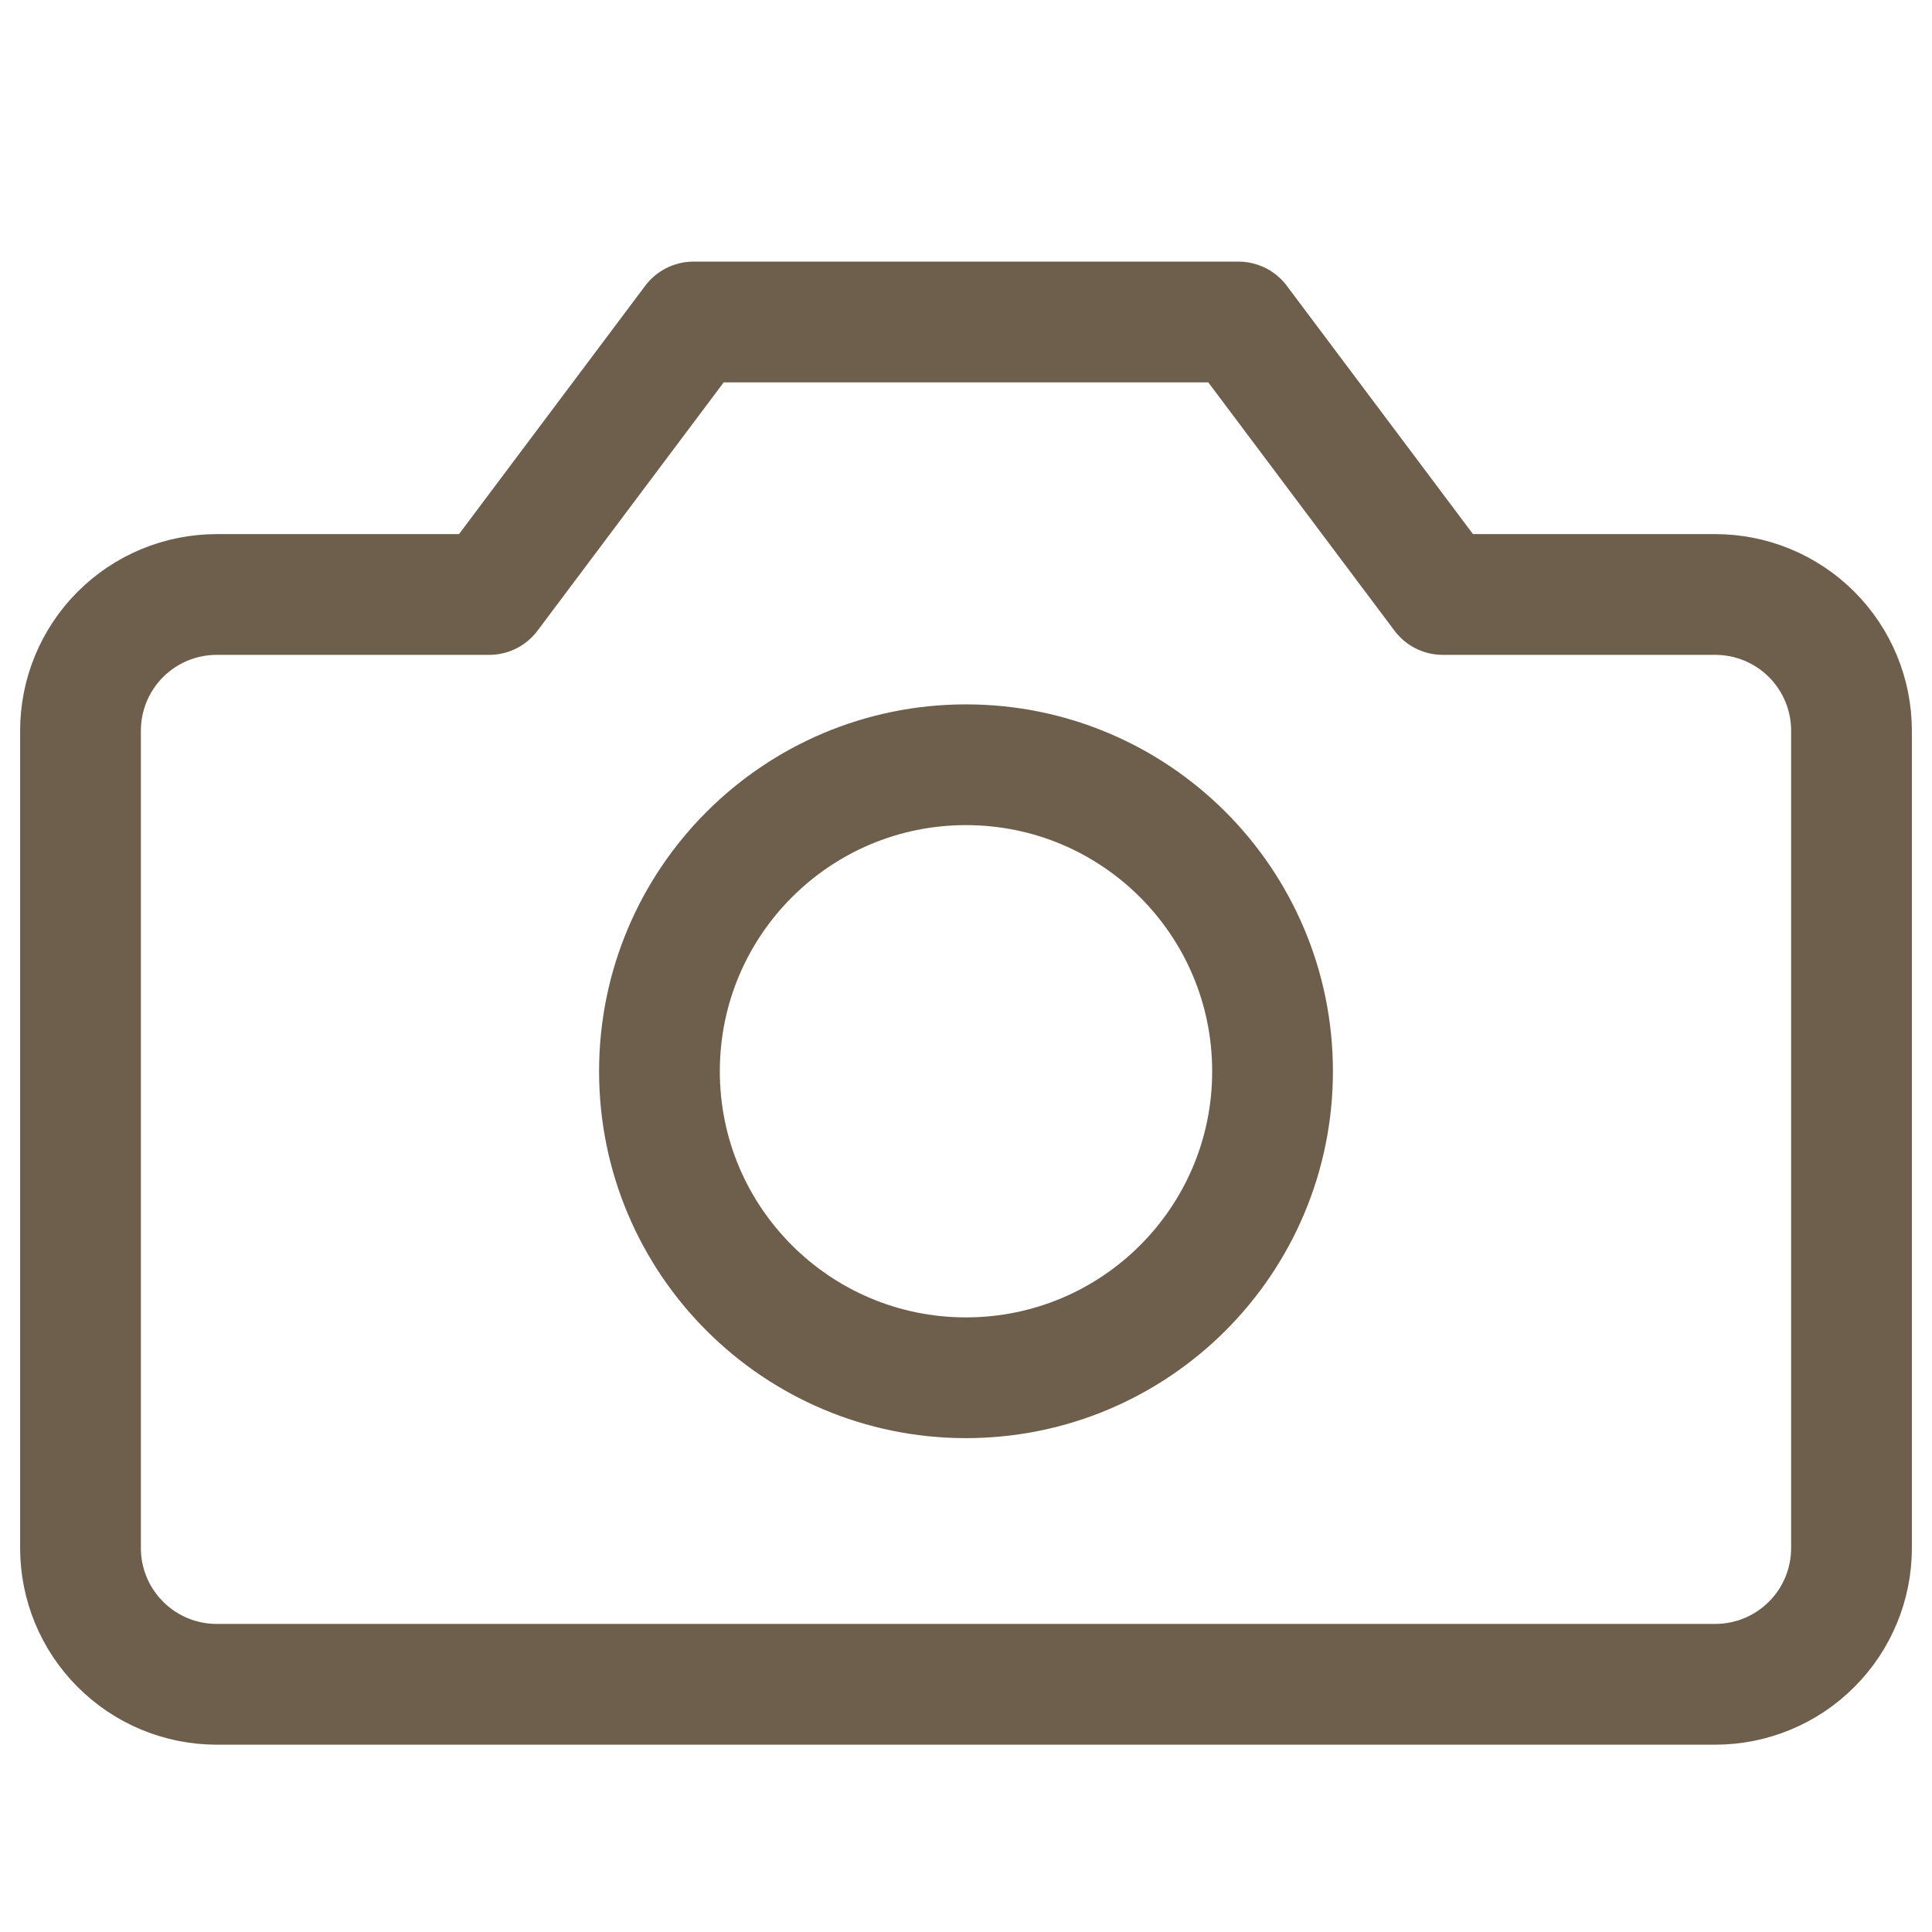
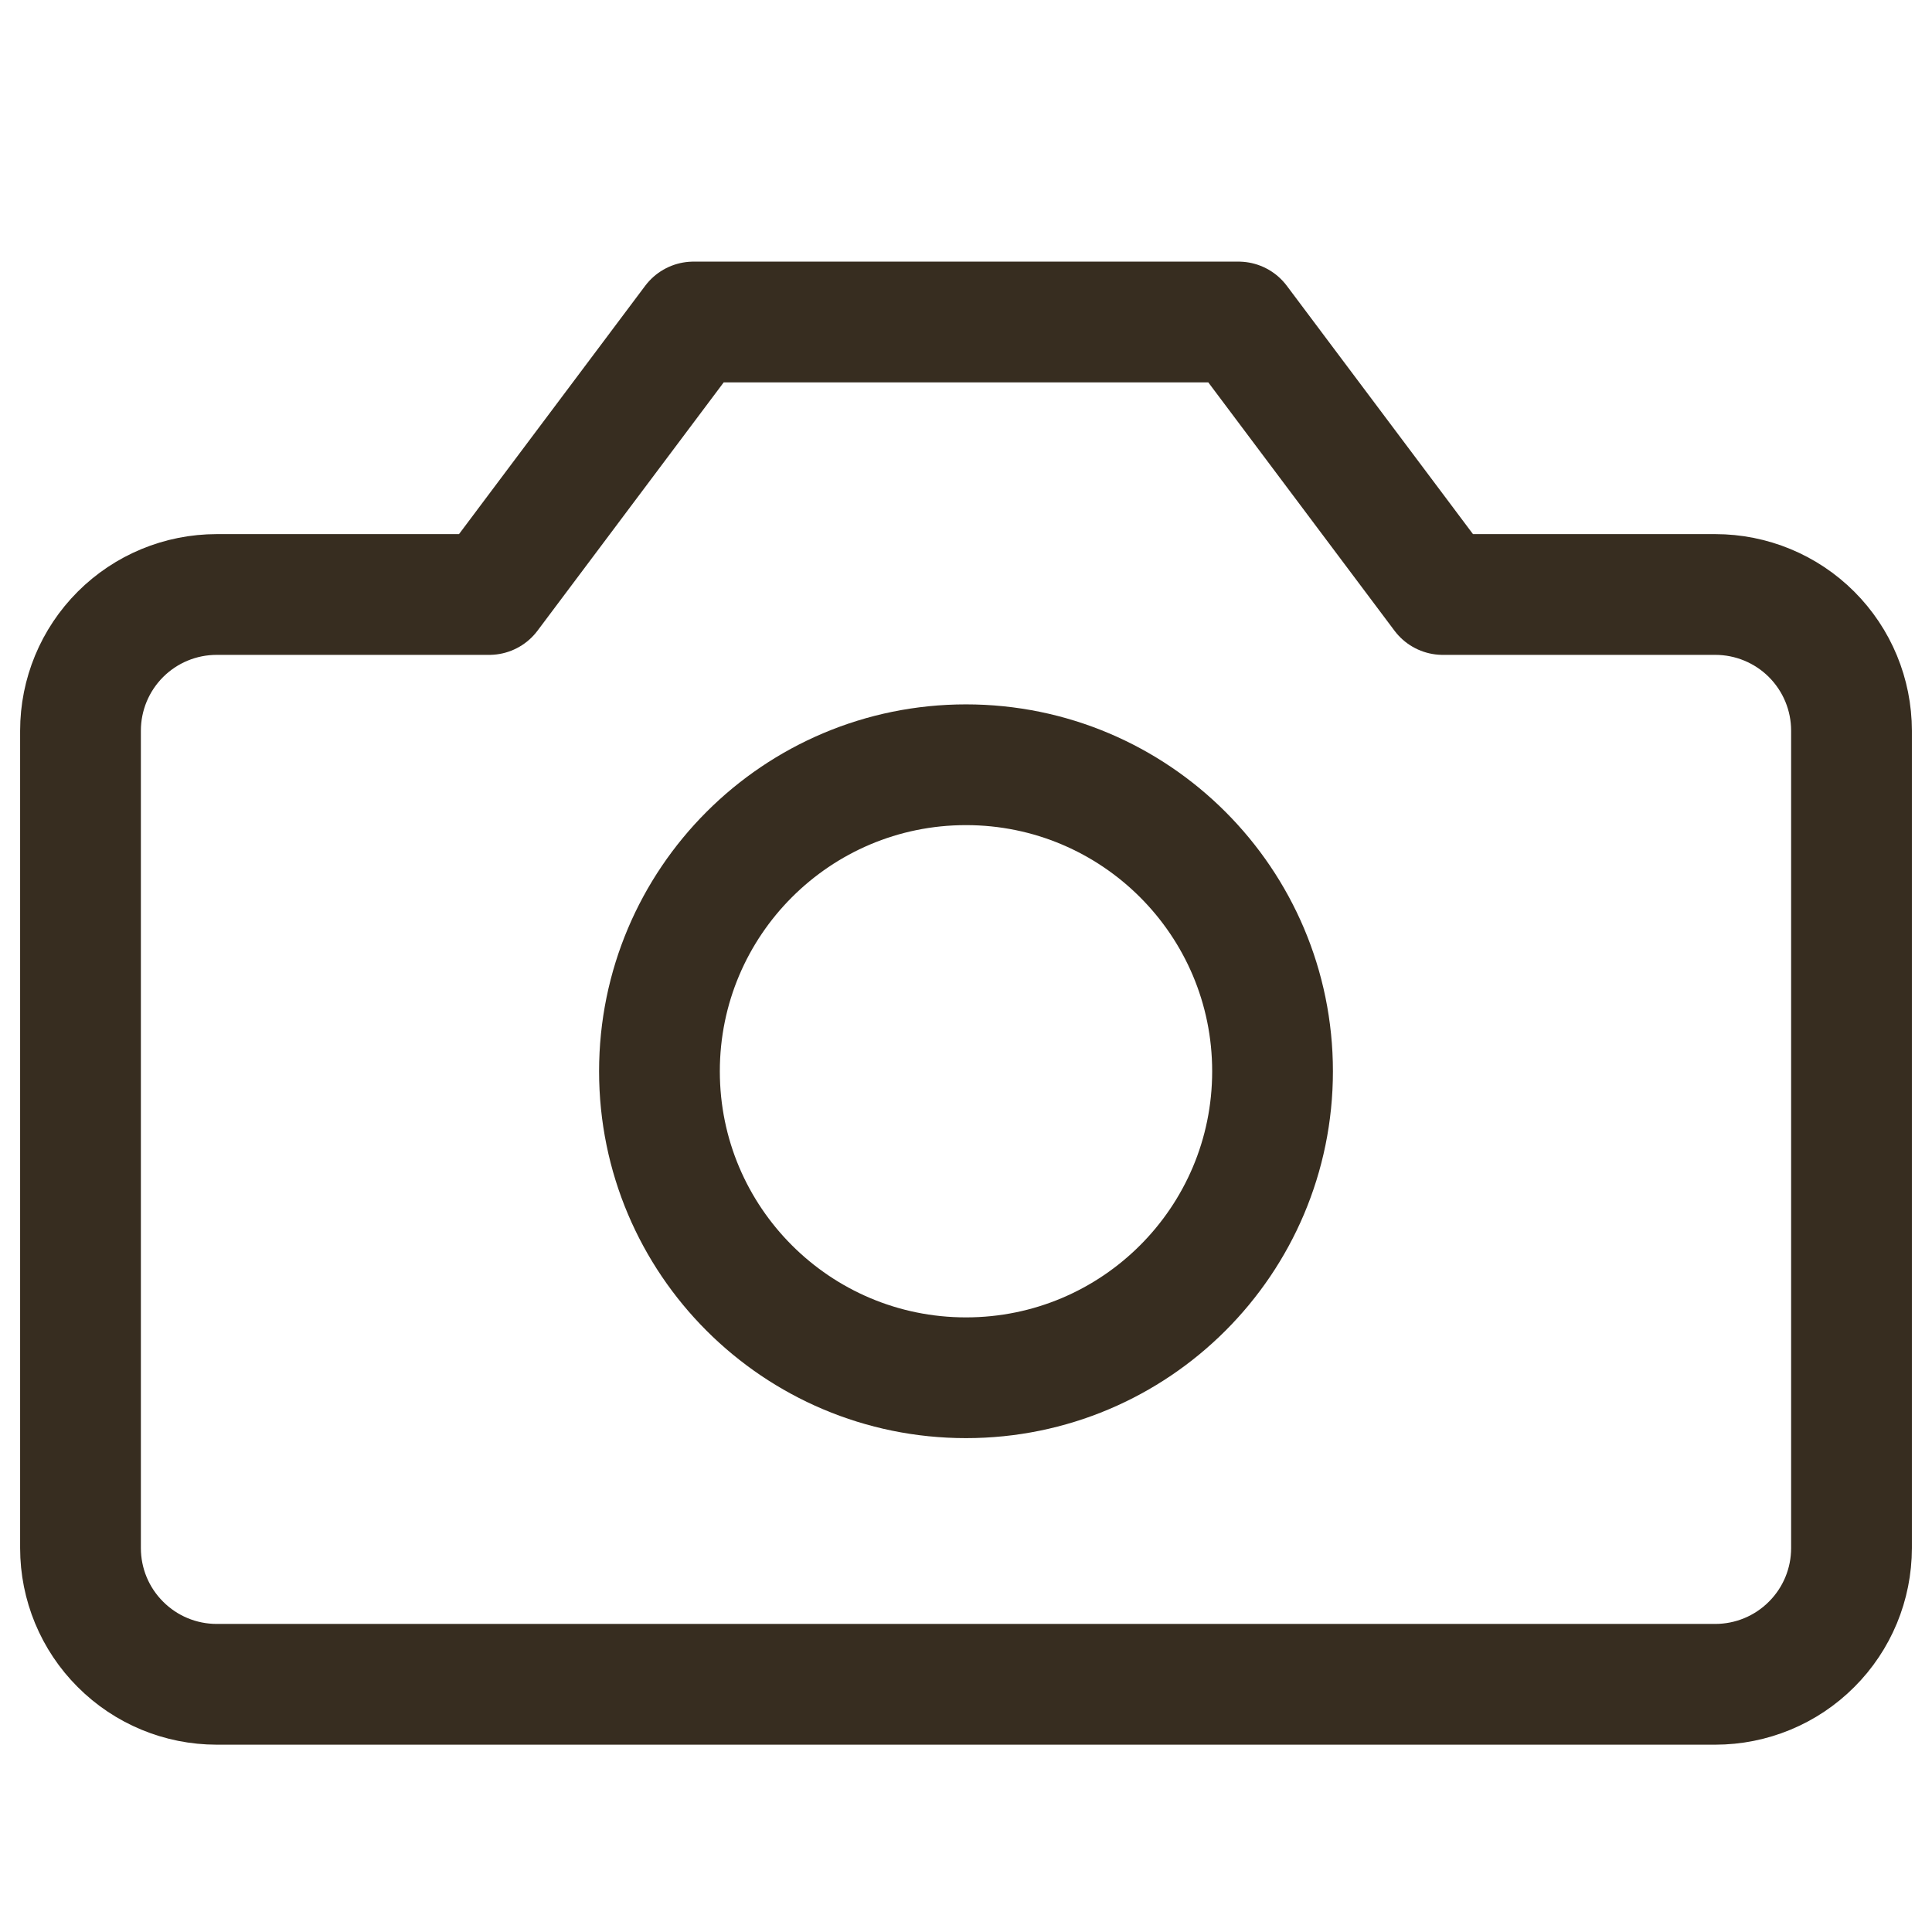
<svg xmlns="http://www.w3.org/2000/svg" width="24" height="24" viewBox="0 0 24 24" fill="none">
-   <path d="M23 9.077C23 8.628 22.822 8.198 22.504 7.88C22.187 7.563 21.756 7.385 21.308 7.385H17.923L15.385 4H8.615L6.077 7.385H2.692C2.243 7.385 1.813 7.563 1.496 7.88C1.178 8.198 1 8.628 1 9.077V19.231C1 19.68 1.178 20.11 1.496 20.427C1.813 20.745 2.243 20.923 2.692 20.923H21.308C21.756 20.923 22.187 20.745 22.504 20.427C22.822 20.11 23 19.68 23 19.231V9.077Z" stroke="#6D5F4C" stroke-width="1.5" stroke-linecap="round" stroke-linejoin="round" />
-   <path d="M12 17.115C14.103 17.115 15.808 15.411 15.808 13.308C15.808 11.205 14.103 9.5 12 9.5C9.897 9.5 8.192 11.205 8.192 13.308C8.192 15.411 9.897 17.115 12 17.115Z" stroke="#6D5F4C" stroke-width="1.5" stroke-linecap="round" stroke-linejoin="round" />
+   <path d="M23 9.077C23 8.628 22.822 8.198 22.504 7.88C22.187 7.563 21.756 7.385 21.308 7.385H17.923L15.385 4H8.615L6.077 7.385H2.692C2.243 7.385 1.813 7.563 1.496 7.88C1.178 8.198 1 8.628 1 9.077V19.231C1 19.68 1.178 20.11 1.496 20.427C1.813 20.745 2.243 20.923 2.692 20.923H21.308C21.756 20.923 22.187 20.745 22.504 20.427C22.822 20.11 23 19.68 23 19.231V9.077Z" stroke="#372D20" stroke-width="1.5" stroke-linecap="round" stroke-linejoin="round" />
+   <path d="M12 17.115C14.103 17.115 15.808 15.411 15.808 13.308C15.808 11.205 14.103 9.5 12 9.5C9.897 9.5 8.192 11.205 8.192 13.308C8.192 15.411 9.897 17.115 12 17.115Z" stroke="#372D20" stroke-width="1.5" stroke-linecap="round" stroke-linejoin="round" />
</svg>
